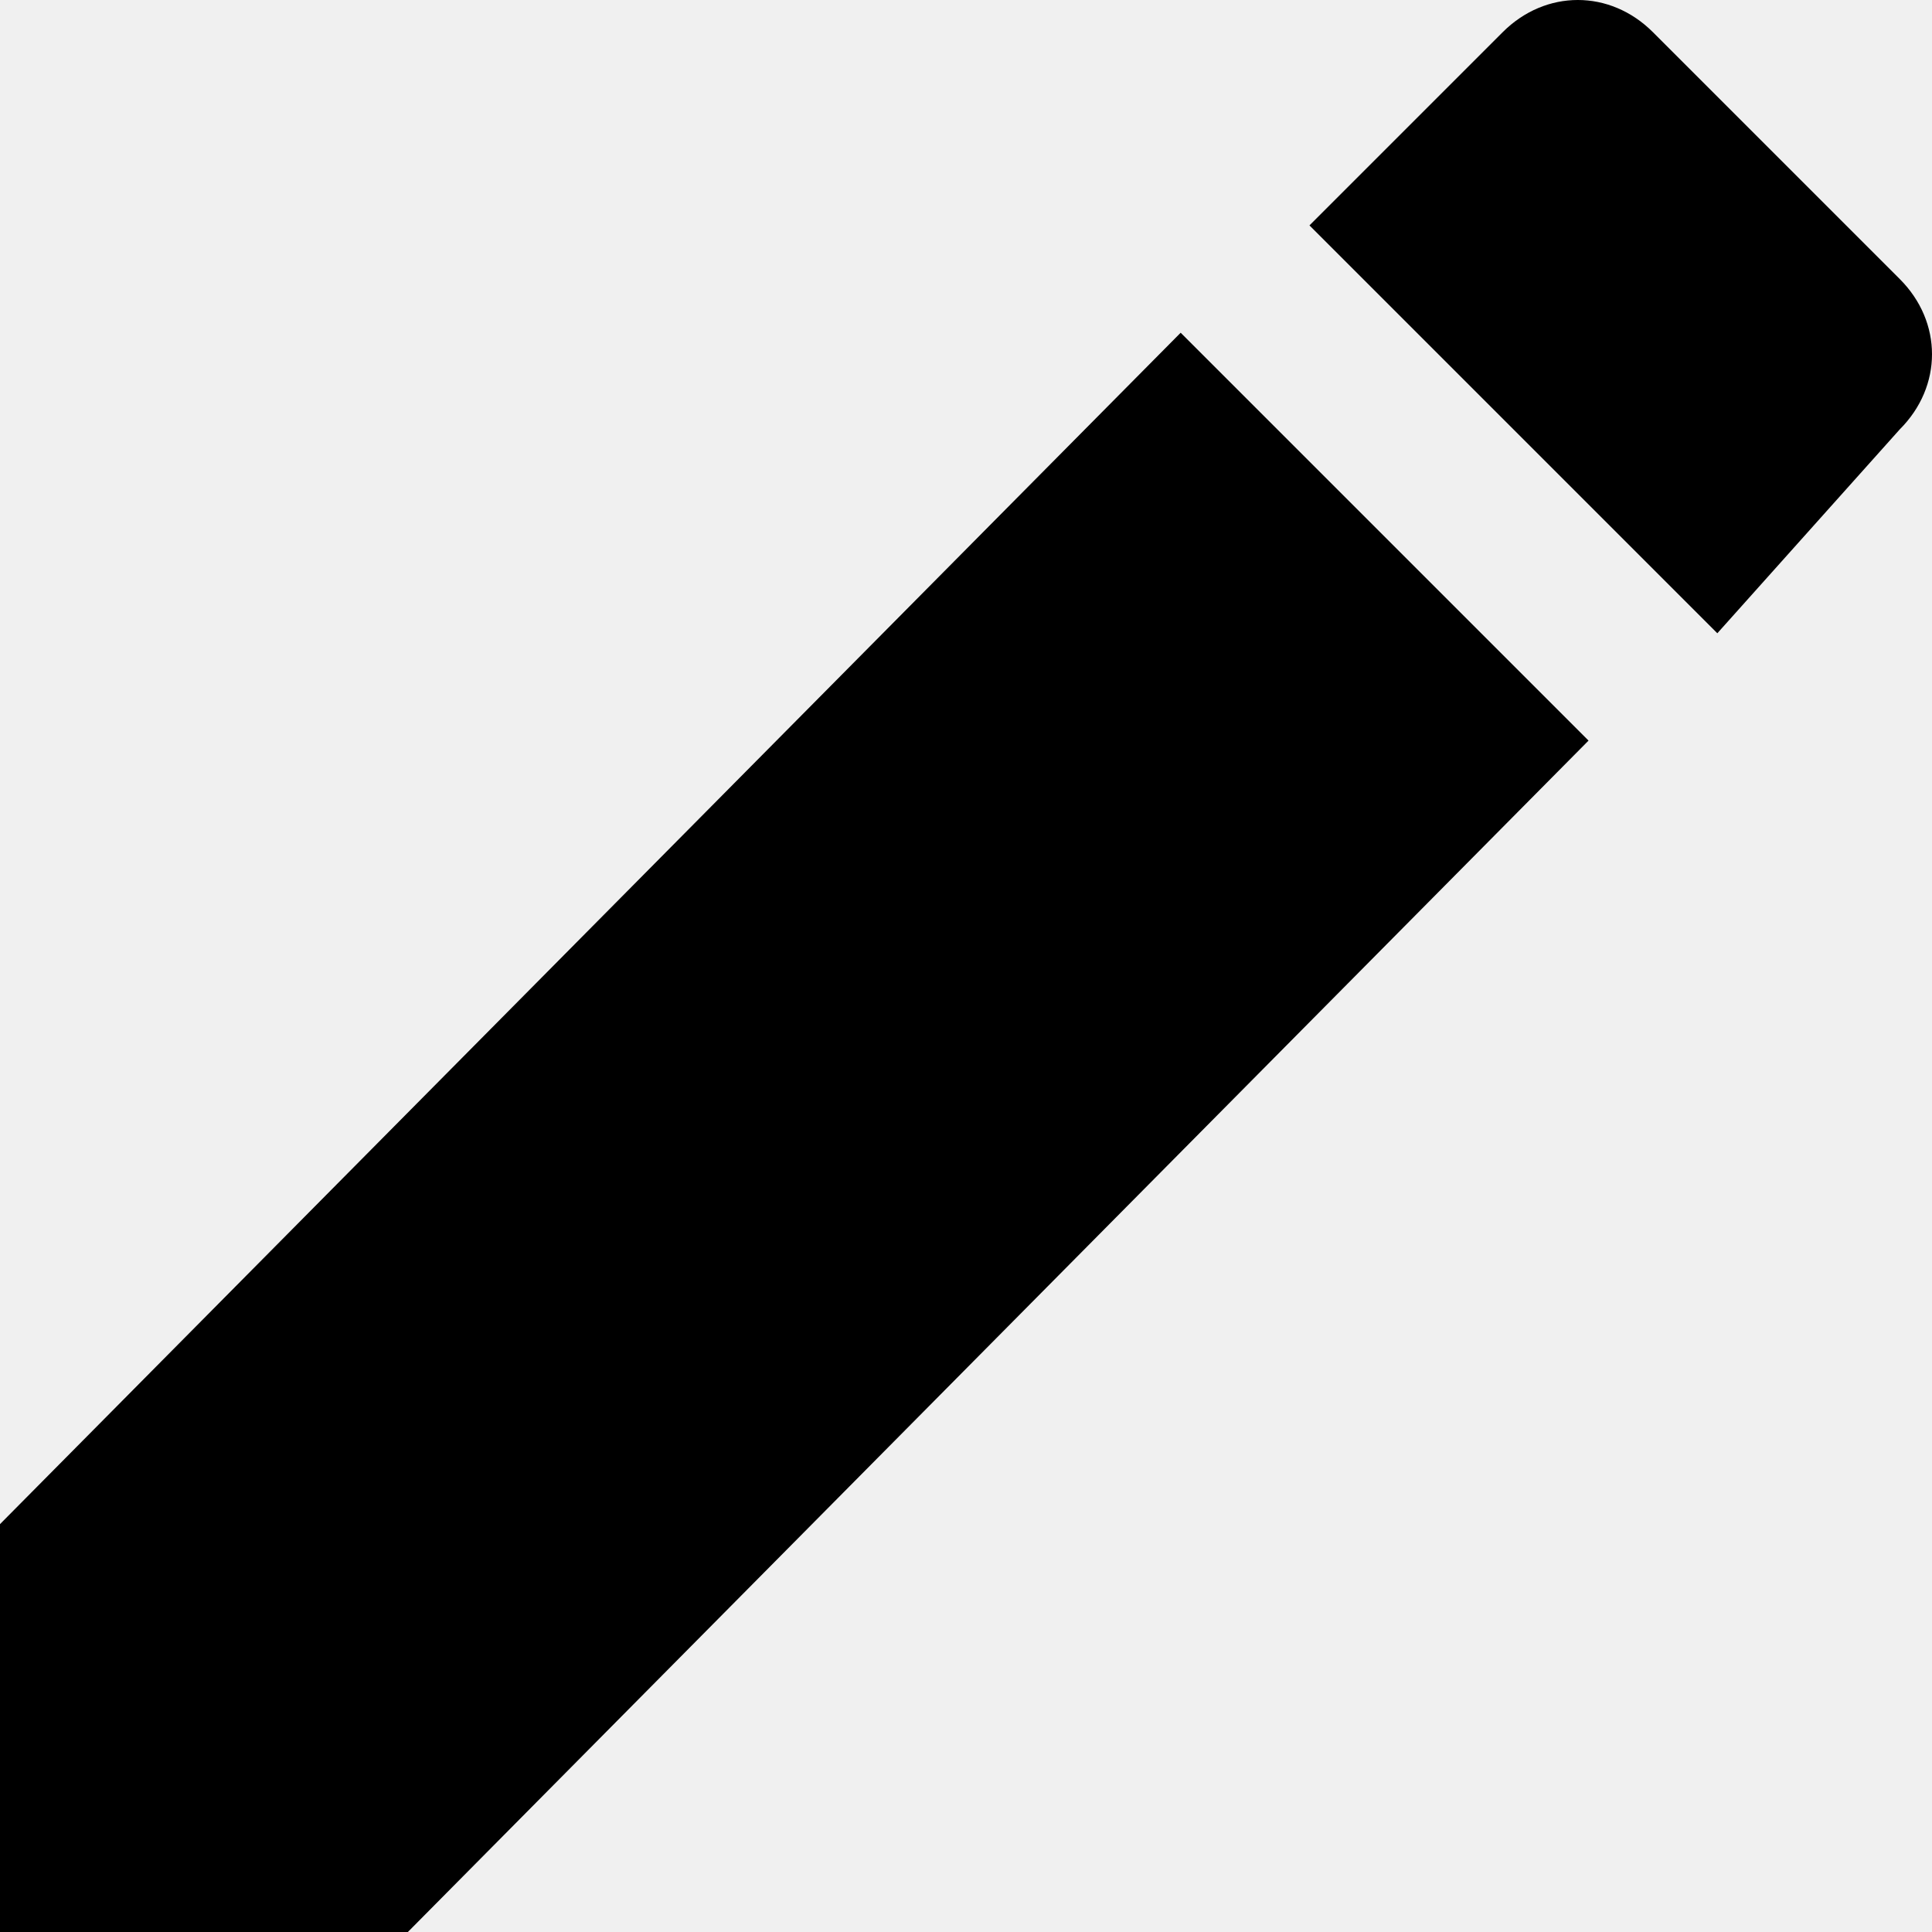
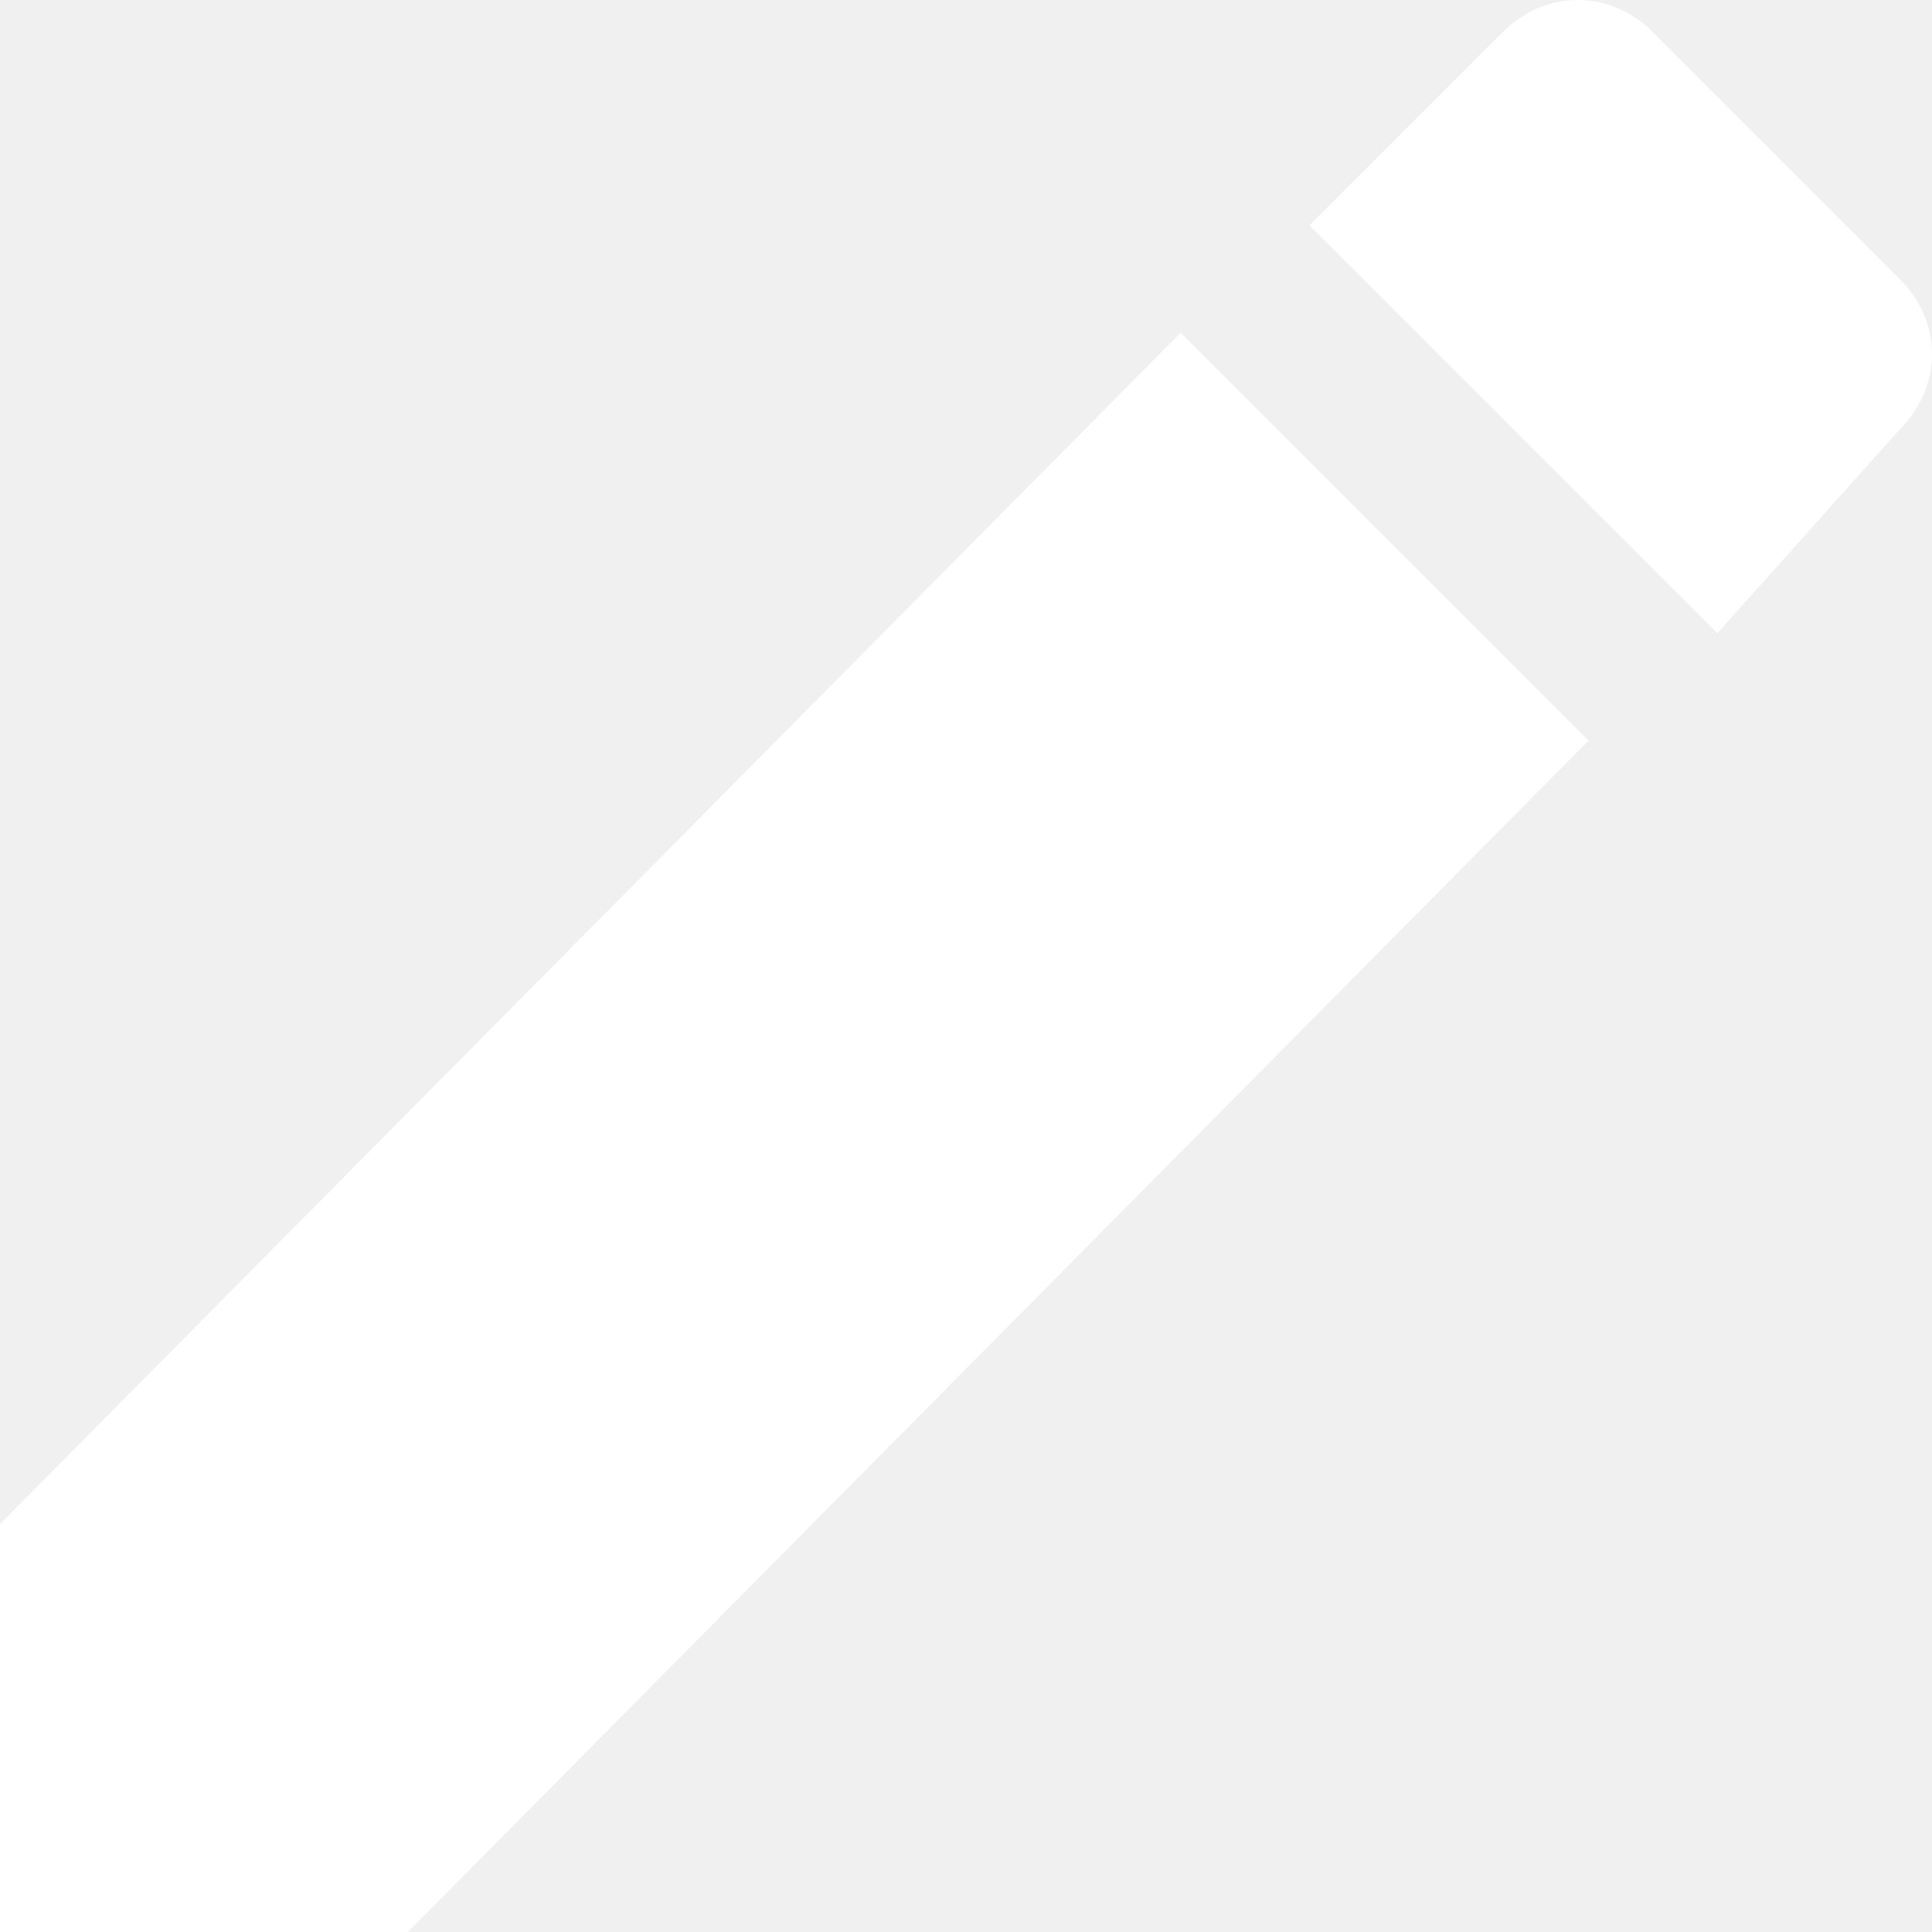
<svg xmlns="http://www.w3.org/2000/svg" version="1.1" id="Capa_1" x="0px" y="0px" width="459px" height="459px" viewBox="0 0 459 459" style="enable-background:new 0 0 459 459;" xml:space="preserve">
  <g>
    <g id="create">
-       <path d="M0,362.1V459h96.9l280.5-283.05l-96.9-96.9L0,362.1z M451.35,102c10.2-10.2,10.2-25.5,0-35.7L392.7,7.649    c-10.2-10.2-25.5-10.2-35.7,0l-45.9,45.9l96.9,96.9L451.35,102z" />
+       <path id="pencil-icon" fill="#FFFFFF" d="M0,362.1V459h96.9l280.5-283.05l-96.9-96.9L0,362.1z M451.35,102c10.2-10.2,10.2-25.5,0-35.7L392.7,7.649    c-10.2-10.2-25.5-10.2-35.7,0l-45.9,45.9l96.9,96.9L451.35,102z" />
    </g>
  </g>
  <g>
</g>
  <g>
</g>
  <g>
</g>
  <g>
</g>
  <g>
</g>
  <g>
</g>
  <g>
</g>
  <g>
</g>
  <g>
</g>
  <g>
</g>
  <g>
</g>
  <g>
</g>
  <g>
</g>
  <g>
</g>
  <g>
</g>
</svg>
